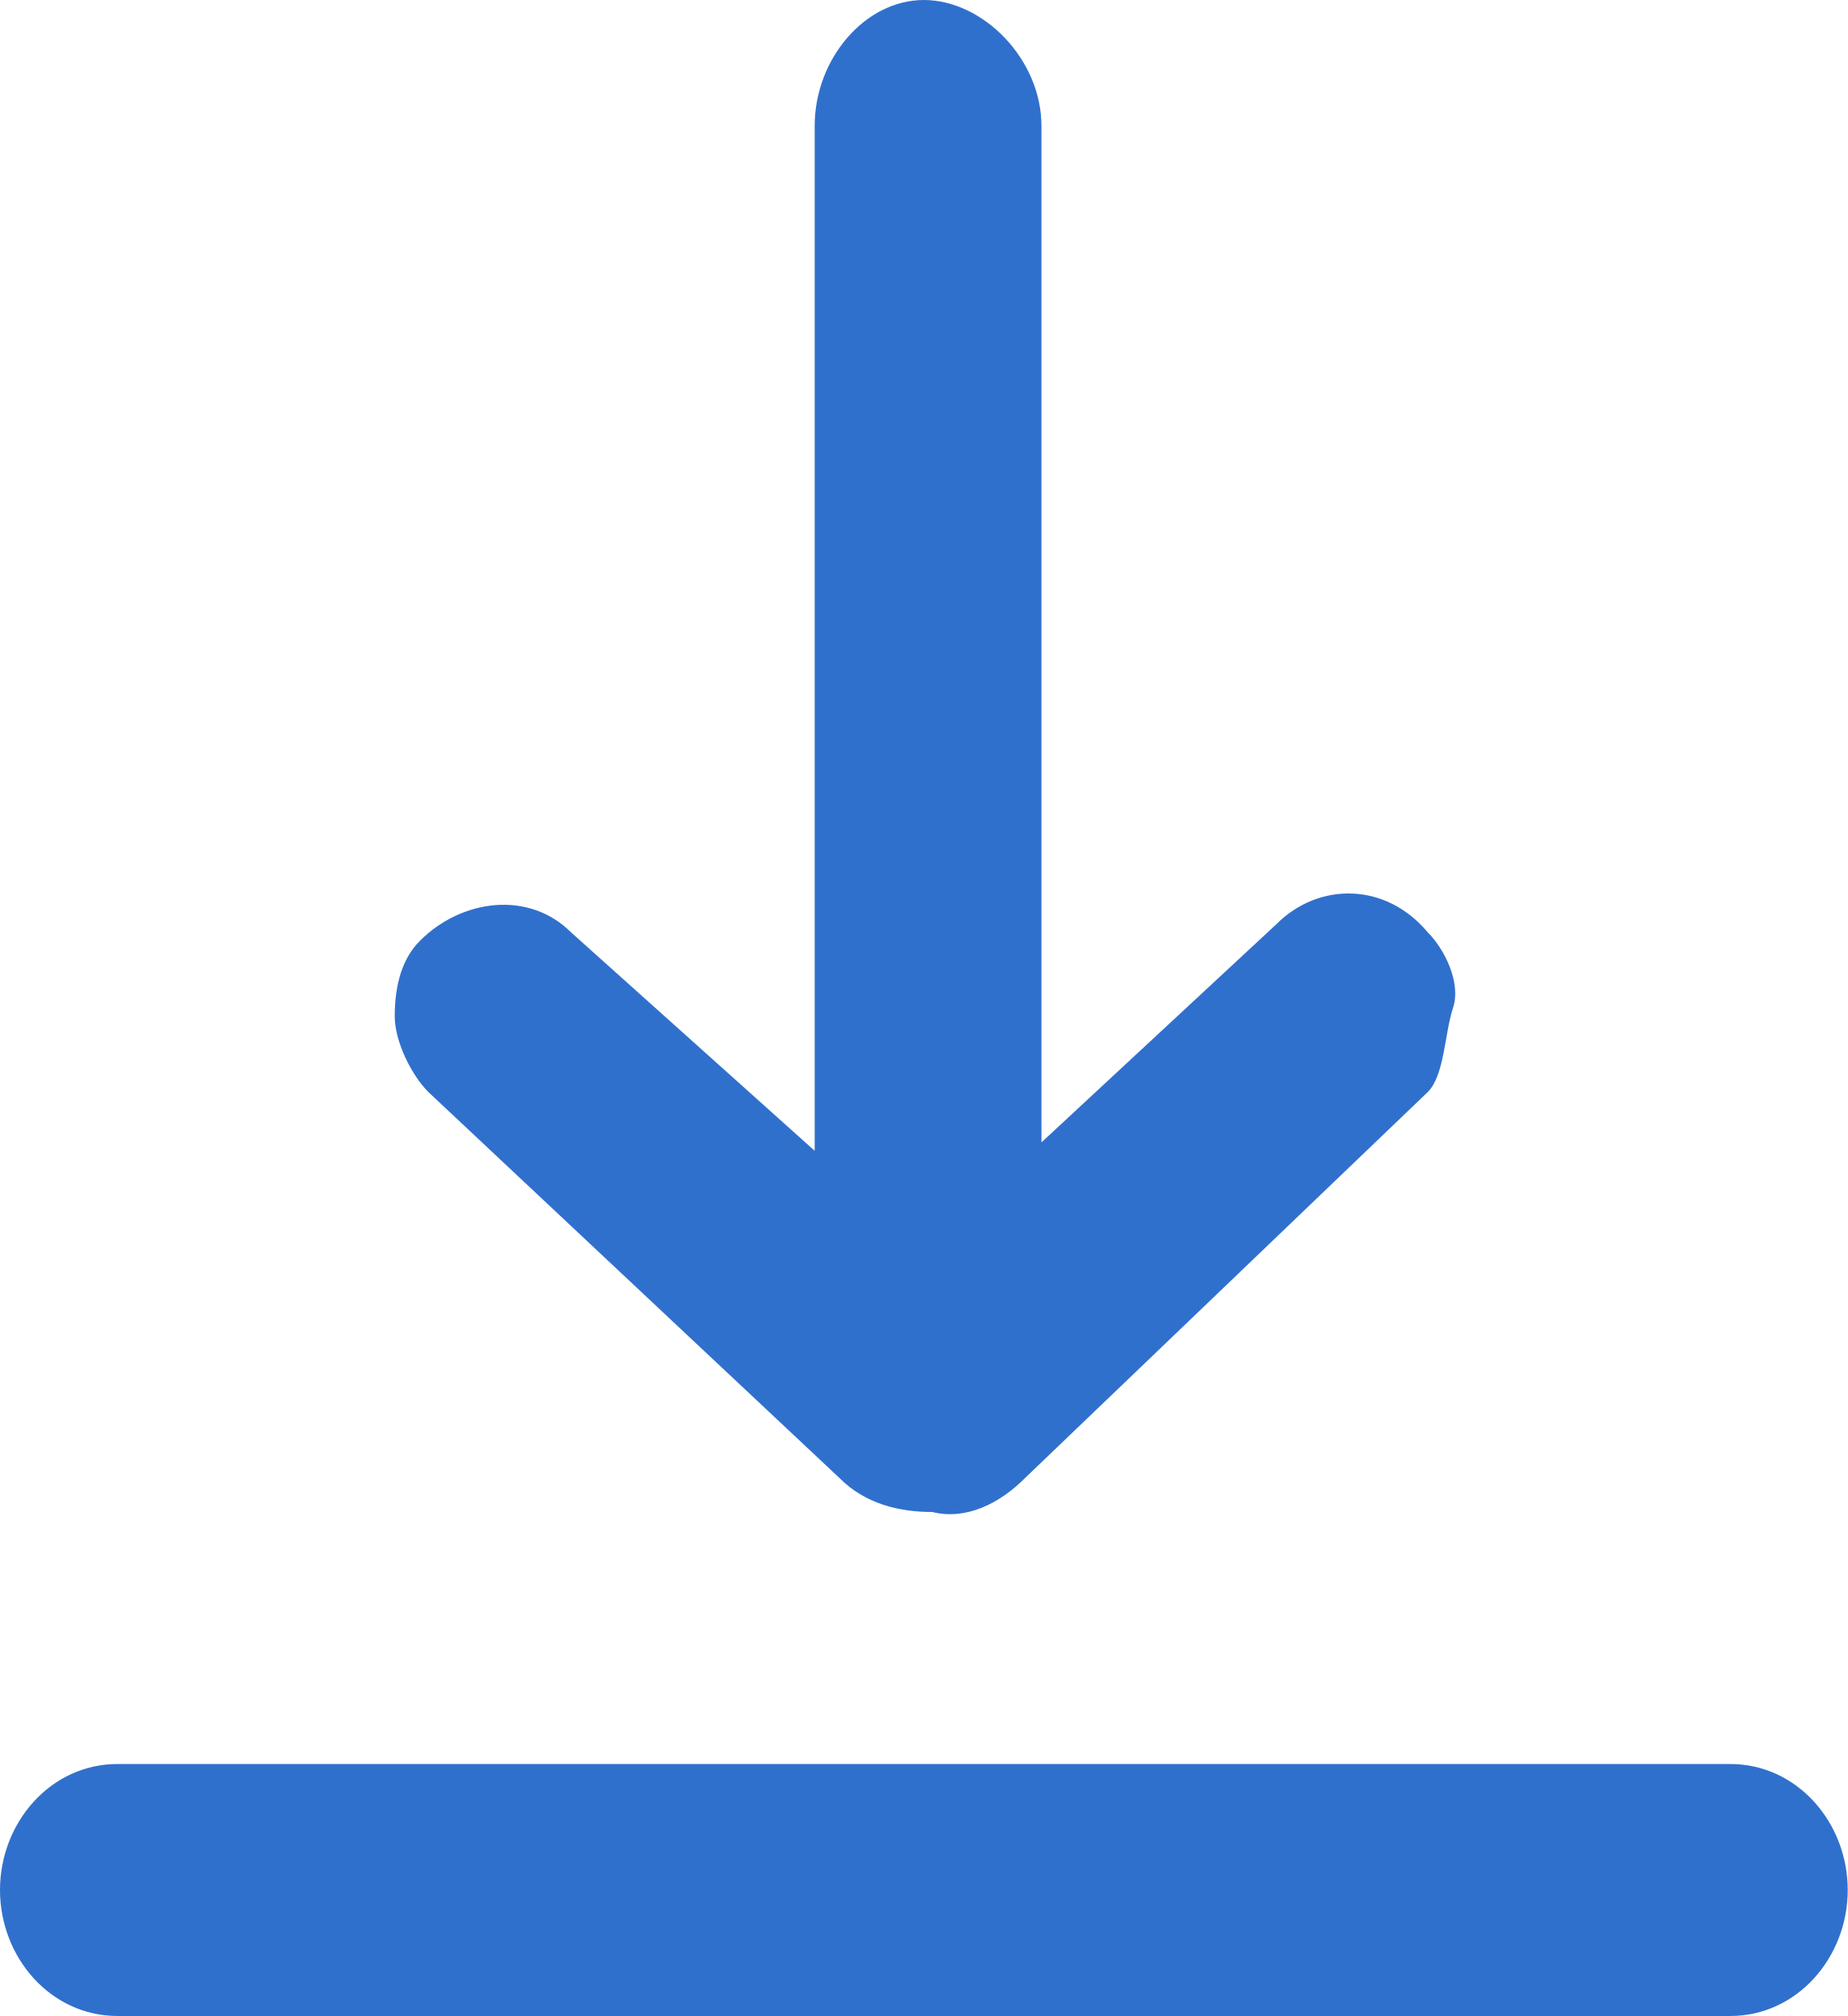
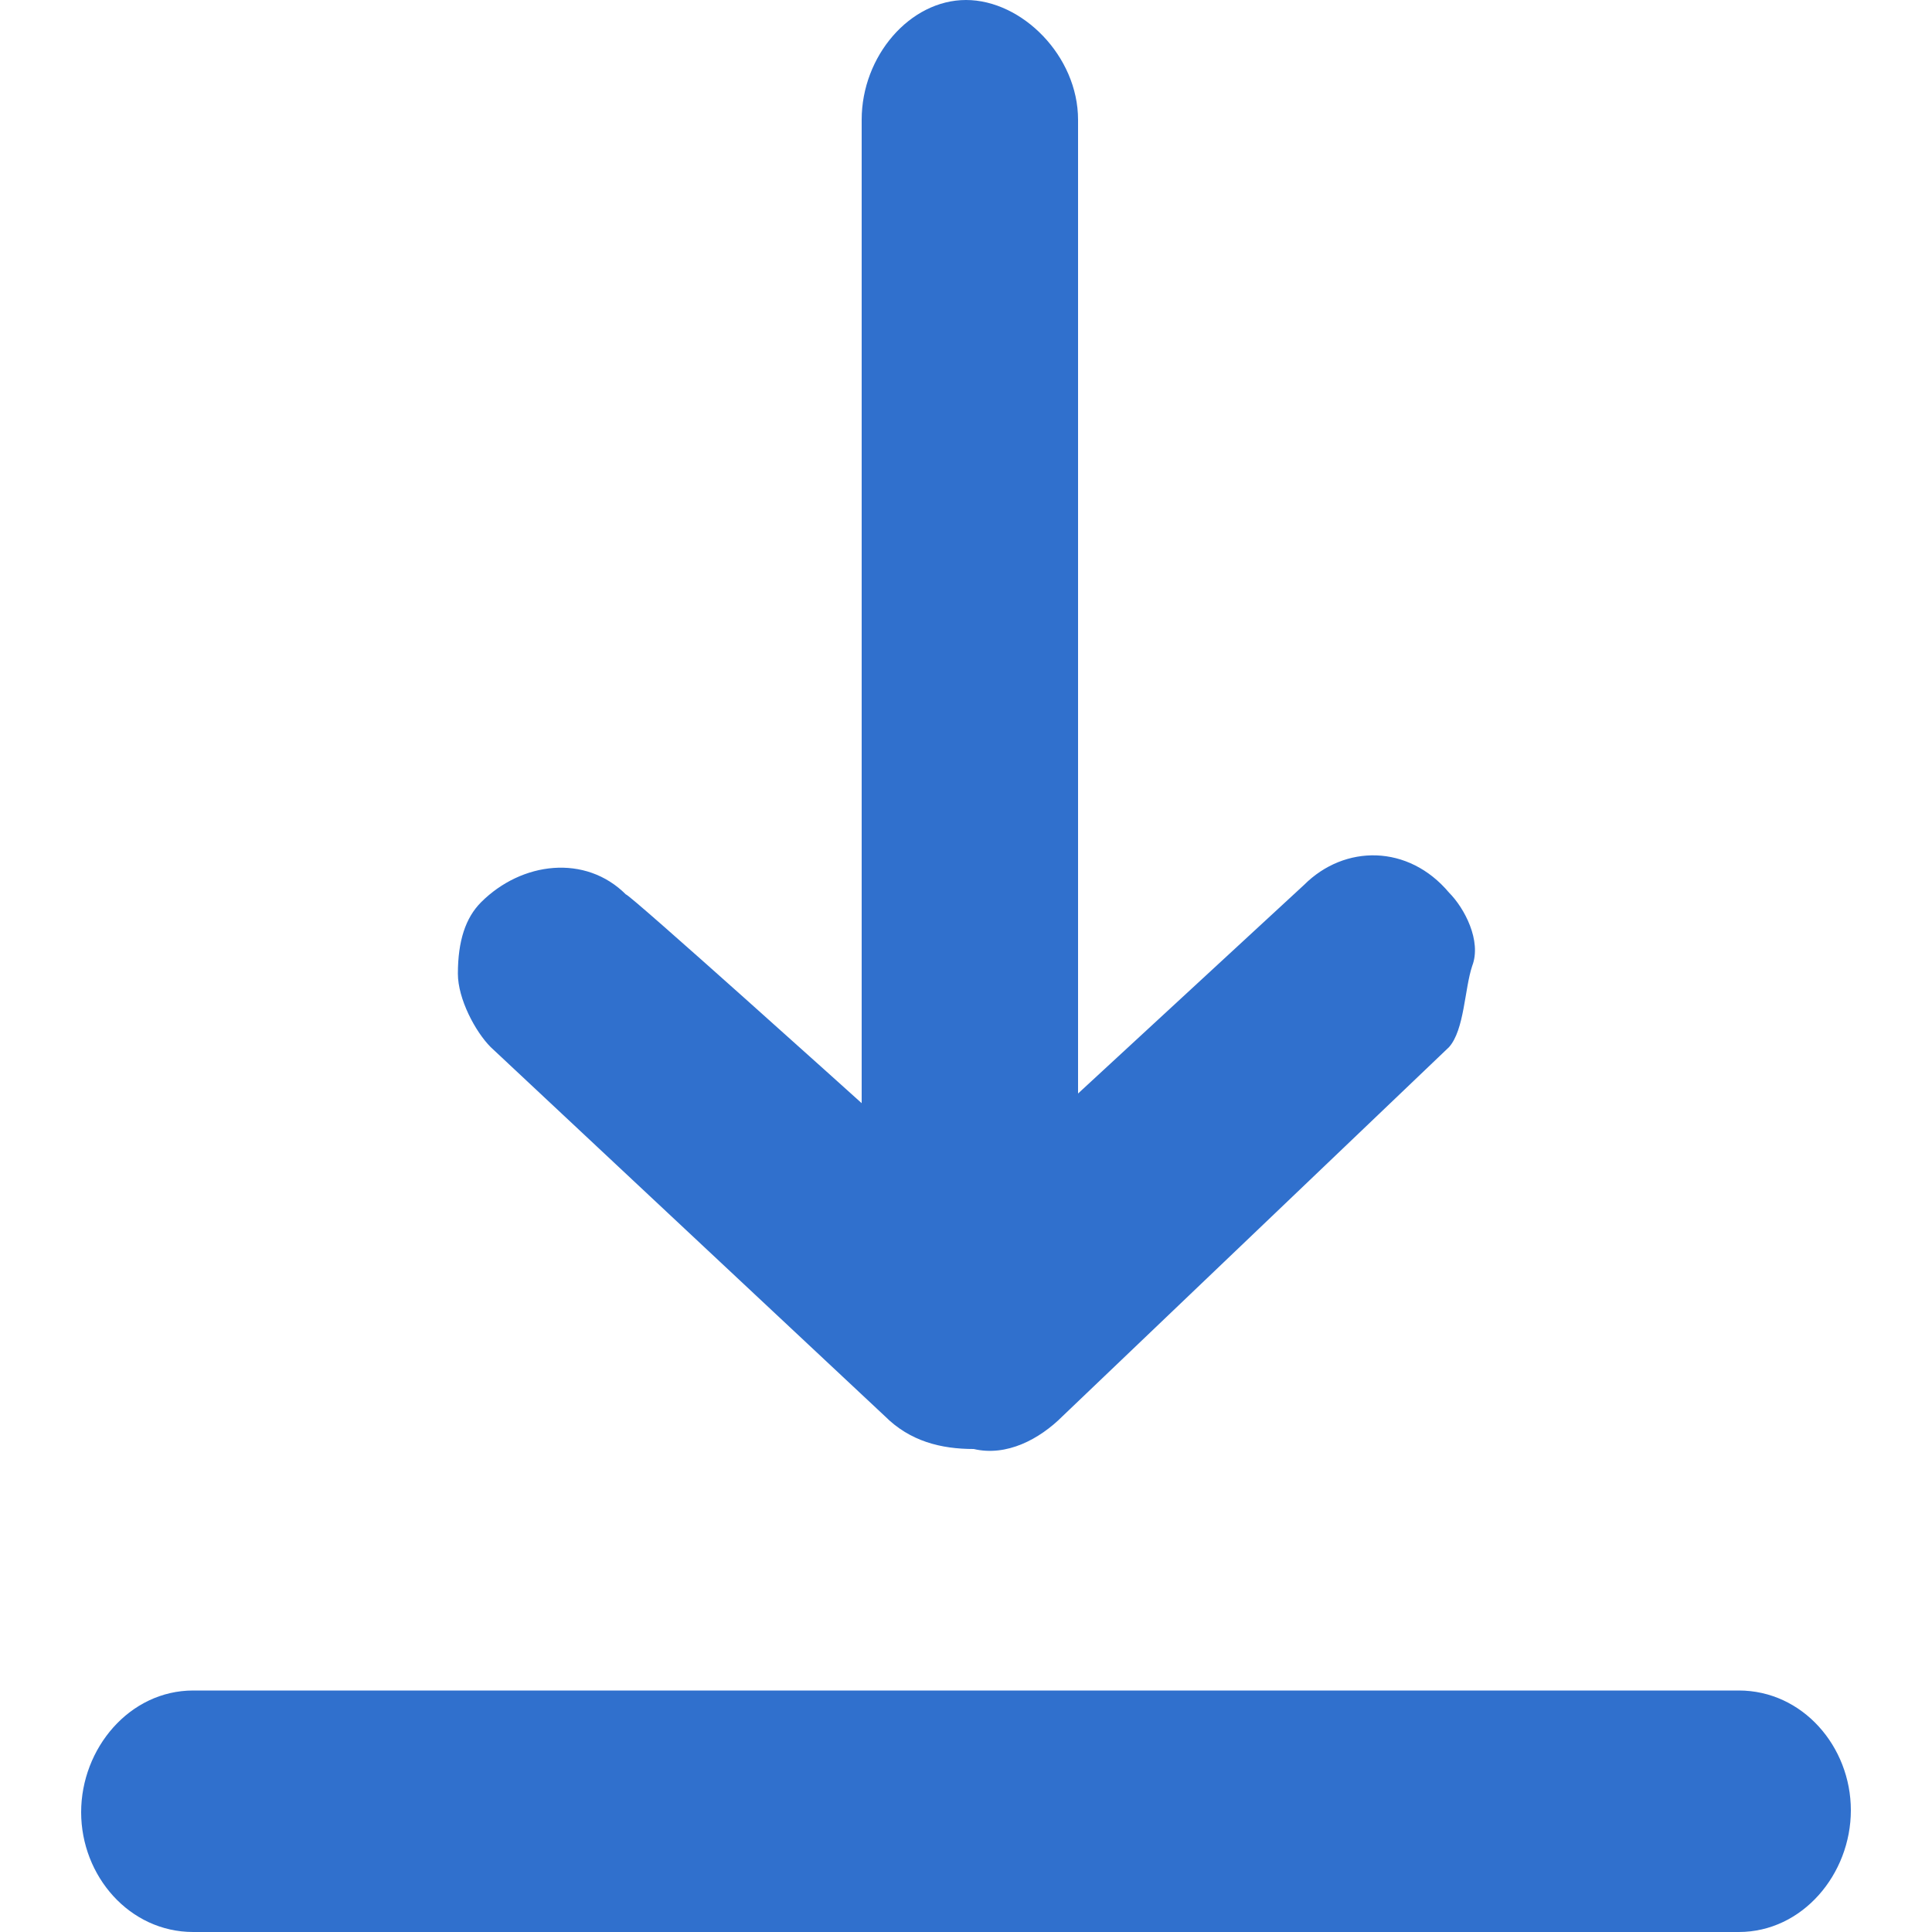
- <svg xmlns="http://www.w3.org/2000/svg" viewBox="0 0 22 24">
-   <path d="M9.7 13.7V1.5C9.7.7 10.3 0 11 0s1.4.7 1.4 1.5v12.1l2.8-2.6c.5-.5 1.3-.5 1.8.1.2.2.4.6.3.9s-.1.8-.3 1l-4.8 4.6c-.3.3-.7.5-1.1.4-.4 0-.8-.1-1.1-.4L5.1 13c-.2-.2-.4-.6-.4-.9 0-.4.1-.7.3-.9.5-.5 1.3-.6 1.8-.1l2.9 2.6zM1.4 21h19.2c.8 0 1.4.7 1.4 1.5s-.6 1.5-1.4 1.5H1.4C.6 24 0 23.3 0 22.5S.6 21 1.4 21z" fill="#3070cd" />
+ <svg xmlns="http://www.w3.org/2000/svg" version="1.1" id="Calque_1" x="0px" y="0px" viewBox="0 0 100 100" style="enable-background:new 0 0 100 100;" xml:space="preserve">
+   <style type="text/css">
+ 	.st0{fill:#3070CD;}
+ </style>
+   <path class="st0" d="M44.6,57.1V6.2C44.6,2.9,47.1,0,50,0s5.8,2.9,5.8,6.2v50.4l11.7-10.8c2.1-2.1,5.4-2.1,7.5,0.4  c0.8,0.8,1.7,2.5,1.2,3.8c-0.4,1.2-0.4,3.3-1.2,4.2L55,73.3c-1.2,1.2-2.9,2.1-4.6,1.7c-1.7,0-3.3-0.4-4.6-1.7L25.4,54.2  c-0.8-0.8-1.7-2.5-1.7-3.8c0-1.7,0.4-2.9,1.2-3.7c2.1-2.1,5.4-2.5,7.5-0.4C32.5,46.2,44.6,57.1,44.6,57.1z M10,87.5h80  c3.3,0,5.8,2.9,5.8,6.2S93.3,100,90,100H10c-3.3,0-5.8-2.9-5.8-6.2S6.7,87.5,10,87.5z" />
</svg>
